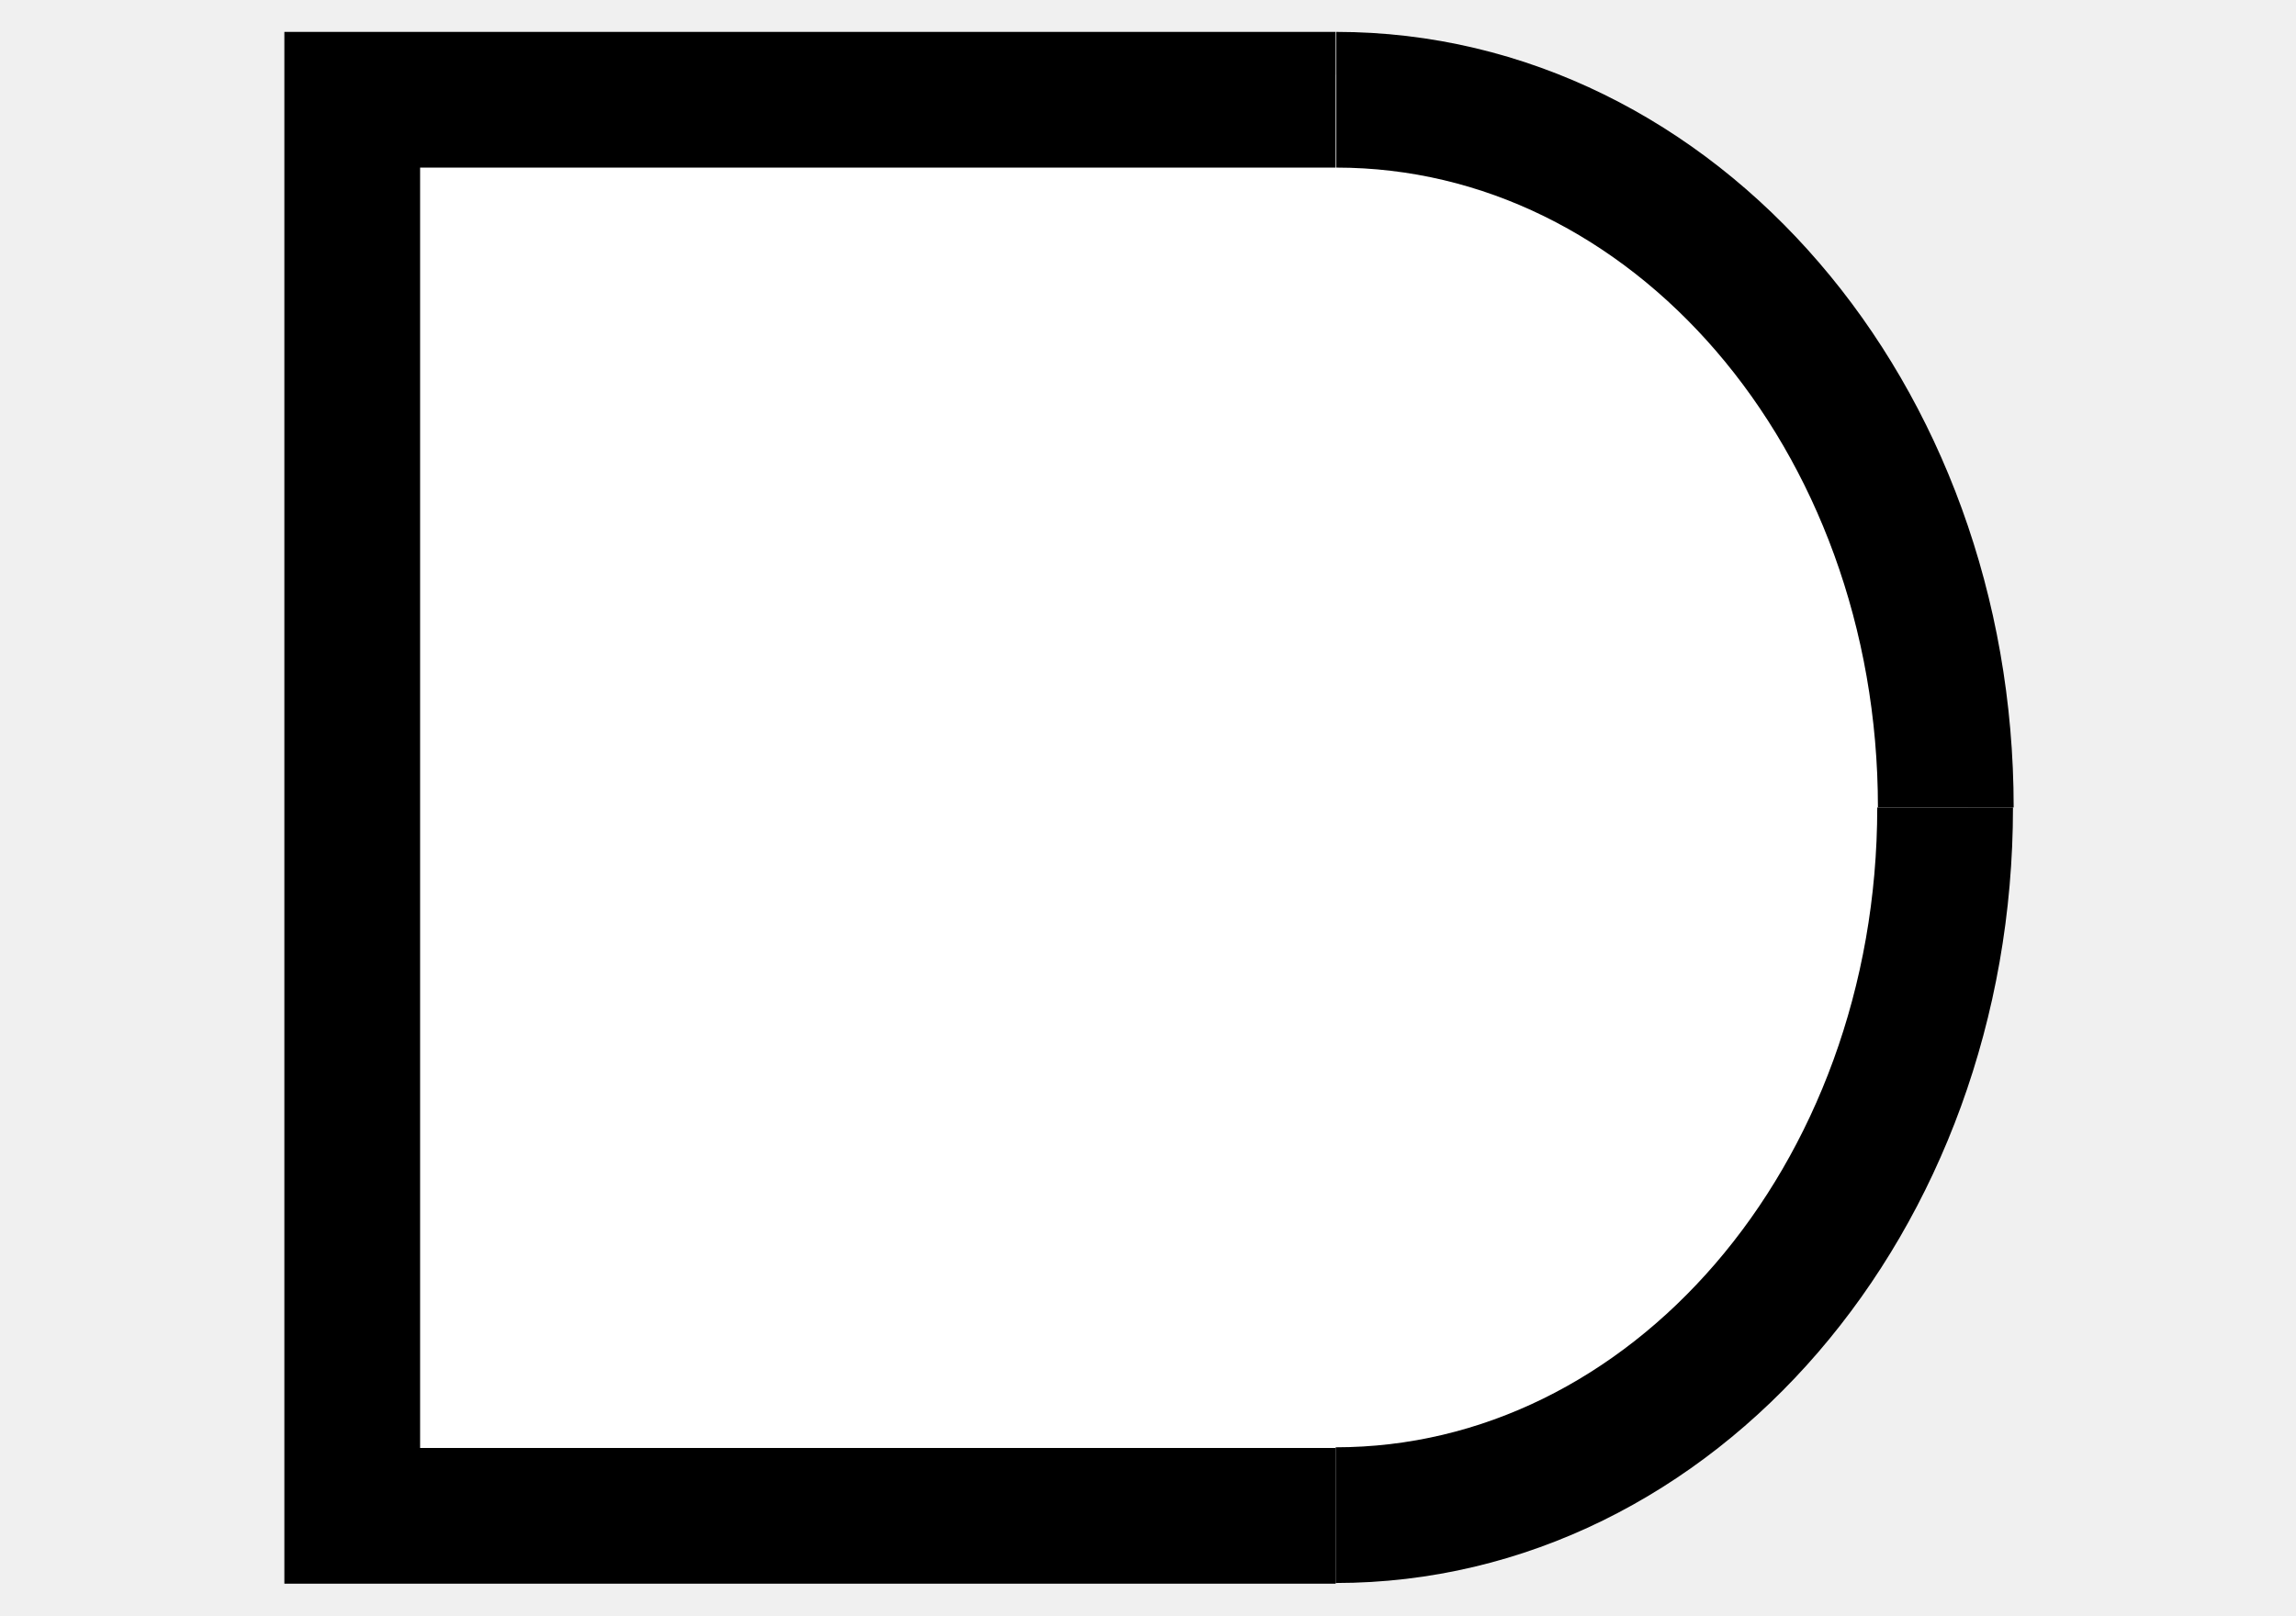
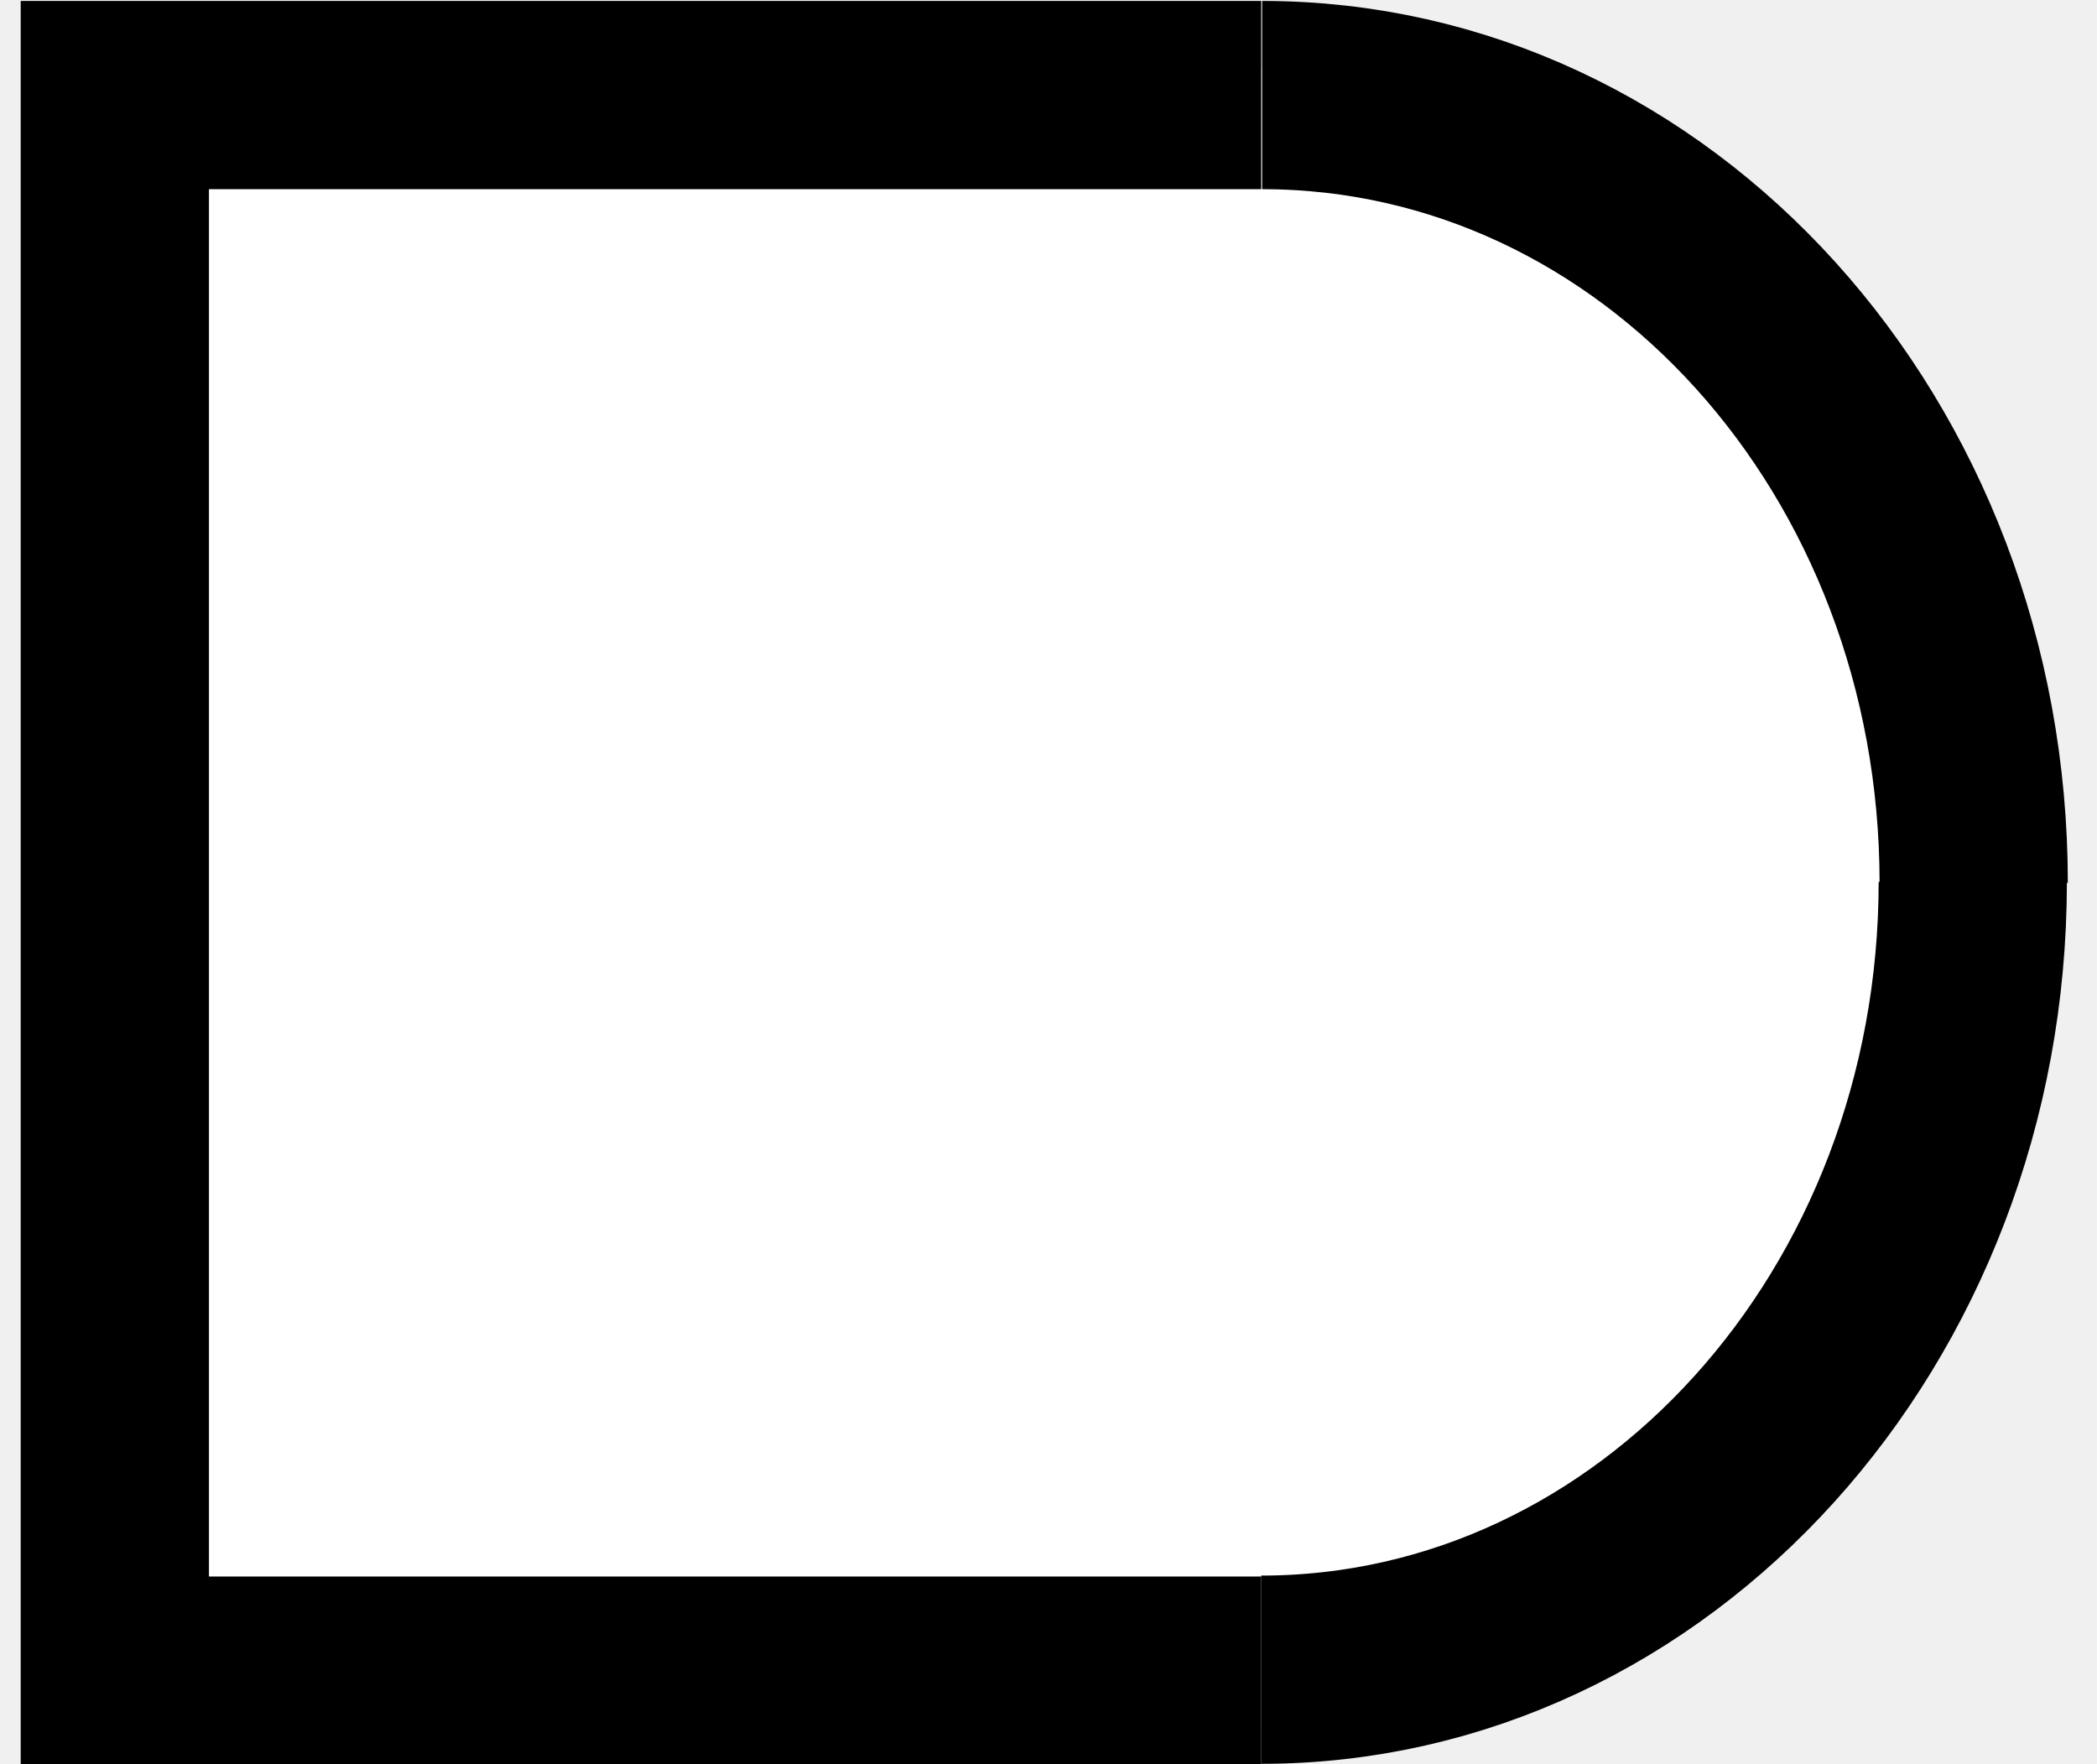
- <svg xmlns="http://www.w3.org/2000/svg" version="1.1" id="Layer_1" x="0px" y="0px" viewBox="0 0 338.3 238.1" style="enable-background:new 0 0 338.3 238.1;" xml:space="preserve">
+ <svg xmlns="http://www.w3.org/2000/svg" version="1.1" id="Layer_1" x="0px" y="0px" viewBox="0 0 222.8 187.4" style="enable-background:new 0 0 222.8 187.4;" xml:space="preserve">
  <style type="text/css">
- 	.st0{fill:#FFFFFF;}
- 	.st1{fill:#FFFFFF;stroke:#000000;stroke-width:20;stroke-miterlimit:10;}
- 	.st2{fill:none;stroke:#000000;stroke-width:20;stroke-miterlimit:10;}
- 	.st3{fill:none;stroke:#000000;stroke-width:13;stroke-miterlimit:10;}
+ 	.st0{fill:#FFFFFF;stroke:#000000;stroke-width:13;stroke-miterlimit:10;}
+ 	.st1{fill:none;stroke:#000000;stroke-width:13;stroke-miterlimit:10;}
+ 	.st2{fill:#FFFFFF;}
+ 	.st3{fill:#FFFFFF;stroke:#000000;stroke-width:20;stroke-miterlimit:10;}
+ 	.st4{fill:none;stroke:#000000;stroke-width:20;stroke-miterlimit:10;}
</style>
+   <path class="st0" d="M165,205.9" />
+   <path class="st0" d="M160.3-4.2" />
+   <path class="st1" d="M22.7,3.7" />
+   <path class="st1" d="M22.6,176.9" />
  <g id="Layer_3">
-     <path class="st0" d="M199,11c0,0,96-7.9,91,108s-96,112.5-96,112.5h-62V10.9L199,11z" />
+     <path class="st2" d="M135.3,7.2c0,0,80.8-6.3,76.5,86.6S131,184.1,131,184.1H78.9V7.1L135.3,7.2z" />
  </g>
  <g id="Layer_1_1_">
-     <polyline class="st1" points="196.8,14.7 51.9,14.7 51.9,223.4 196.8,223.4  " />
-     <path class="st2" d="M286.7,119c0-57.7-40.1-104.3-89.8-104.3" />
-     <path class="st2" d="M196.8,223.3c49.6,0,89.8-46.6,89.8-104.3" />
-     <path class="st3" d="M51.9,14.7" />
-     <path class="st3" d="M42.7,231.6" />
+     <polyline class="st3" points="134,10.1 12.2,10.1 12.2,177.5 134,177.5  " />
+     <path class="st4" d="M209.7,93.8c0-46.3-33.7-83.7-75.6-83.7" />
+     <path class="st4" d="M134,177.4c41.7,0,75.6-37.4,75.6-83.7" />
+     <path class="st1" d="M12.2,10.1" />
+     <path class="st1" d="M4.4,184.1" />
  </g>
</svg>
